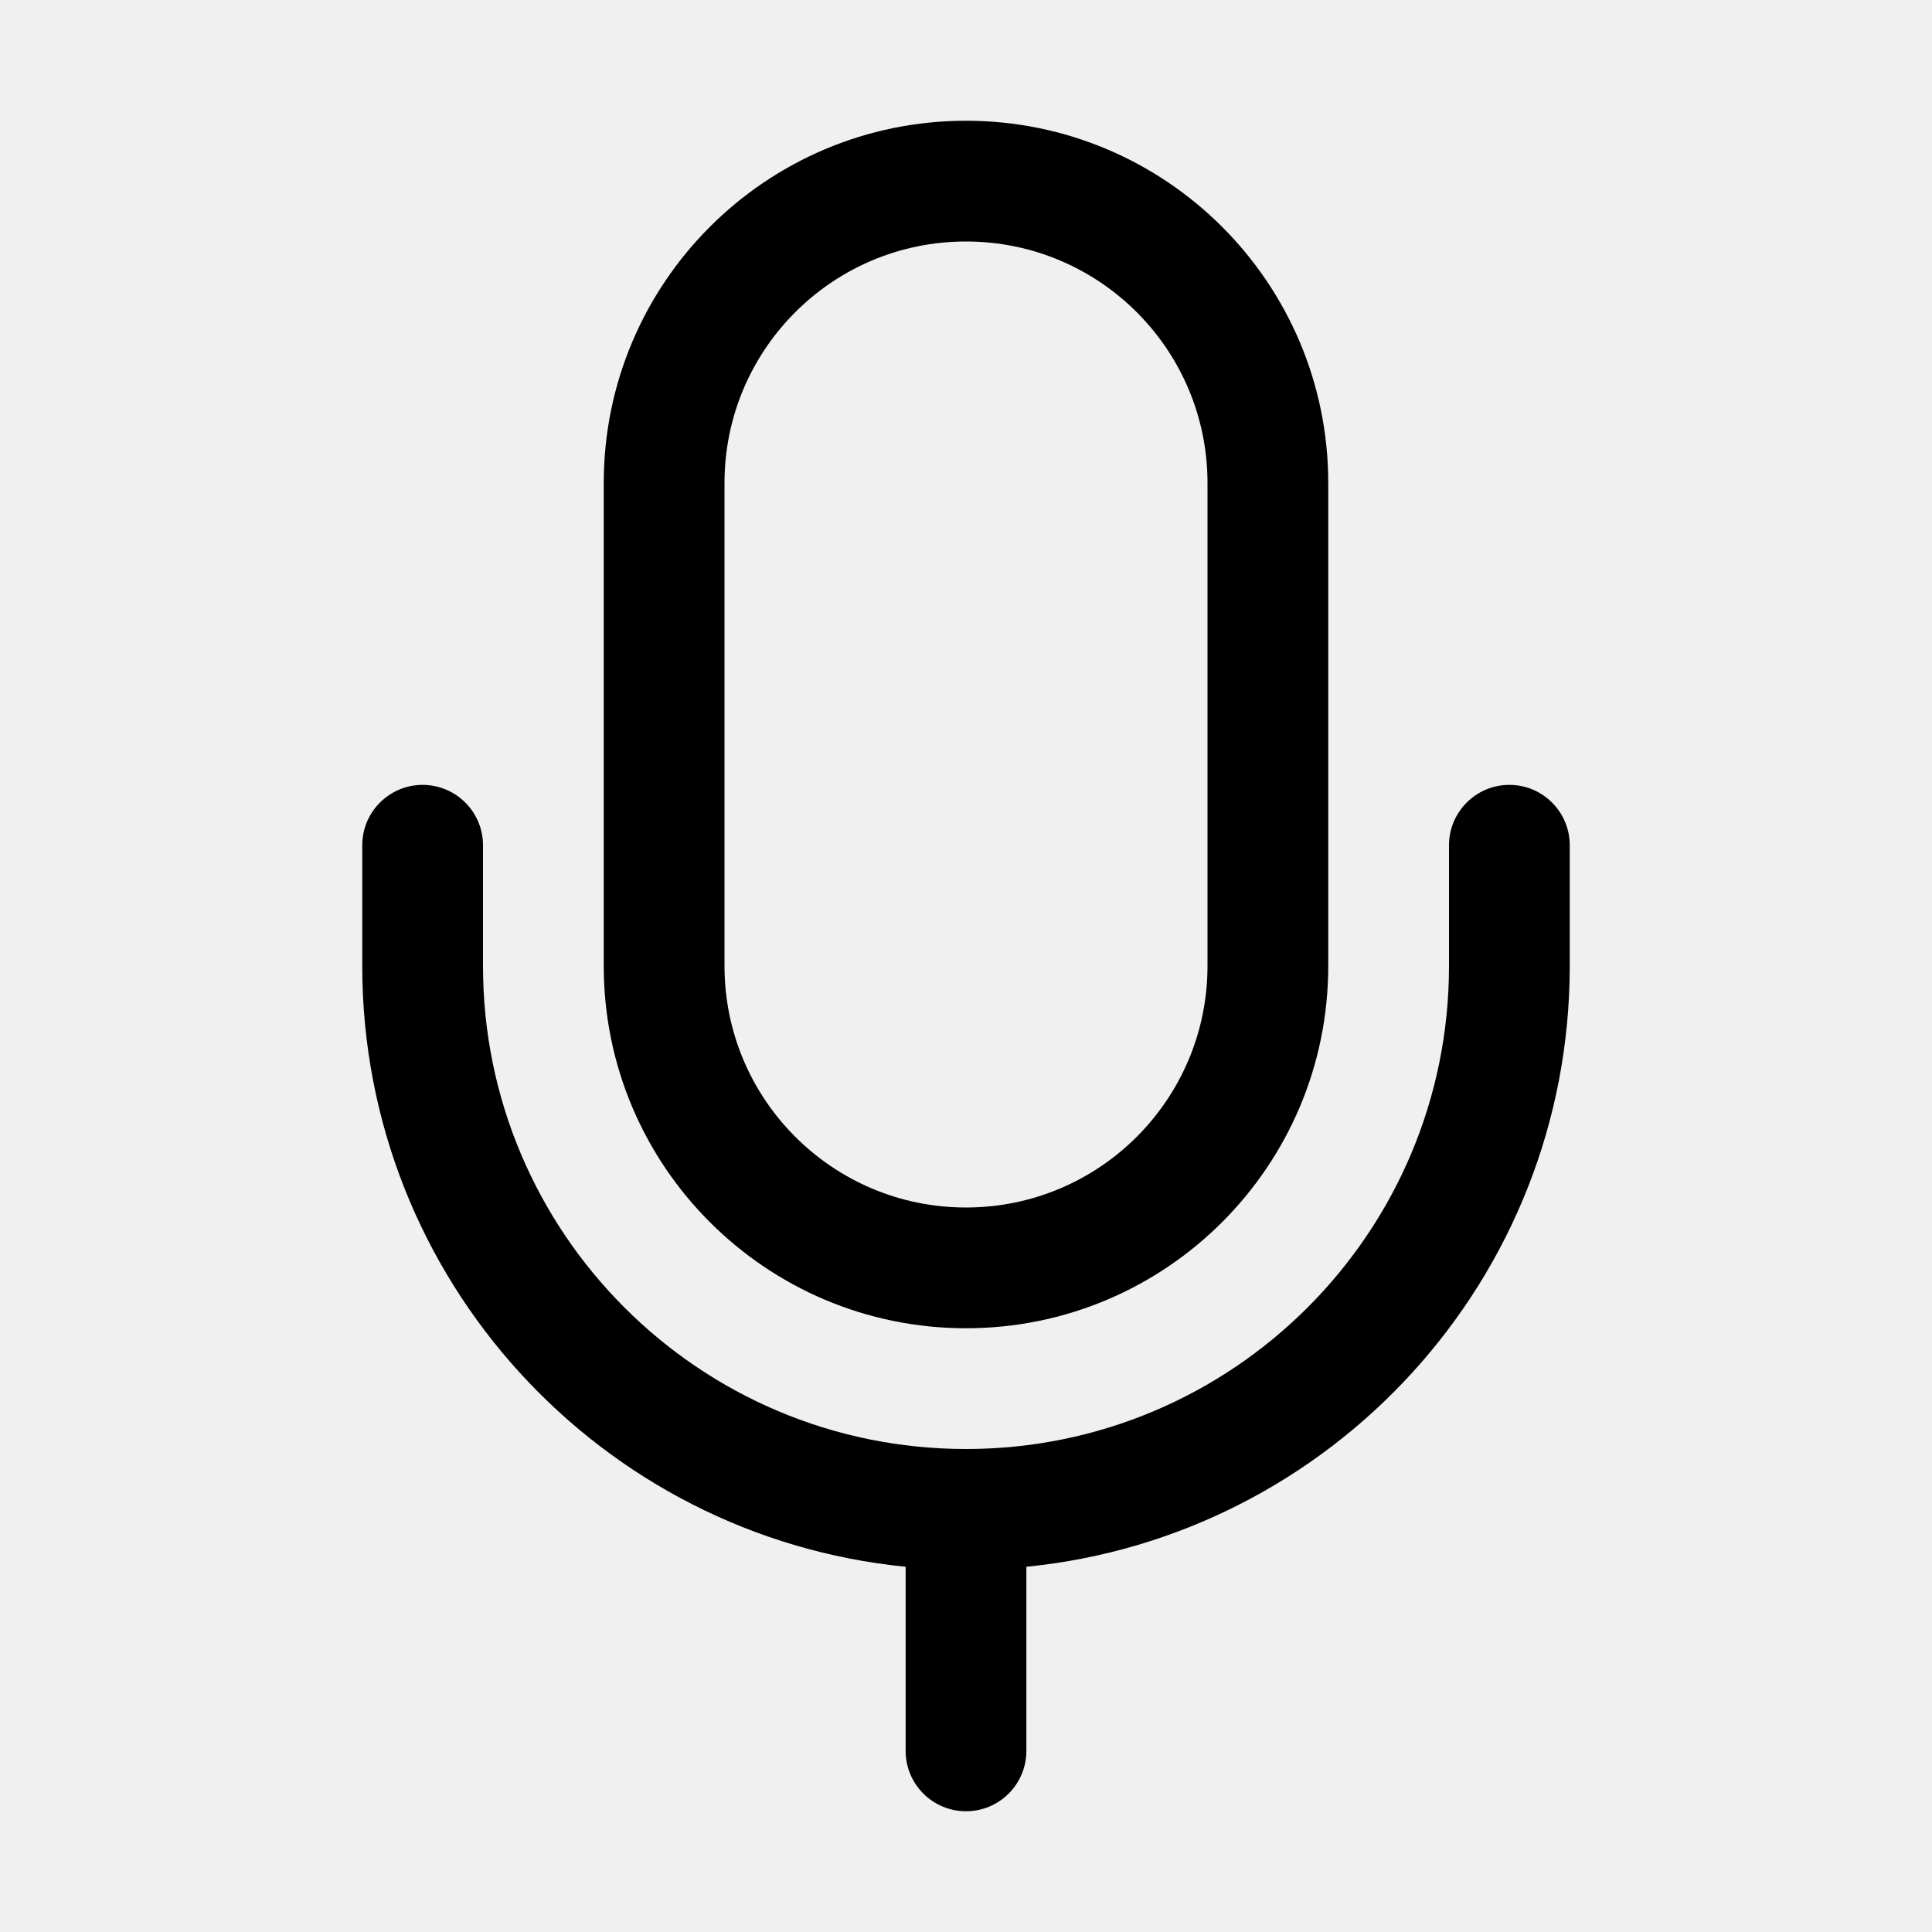
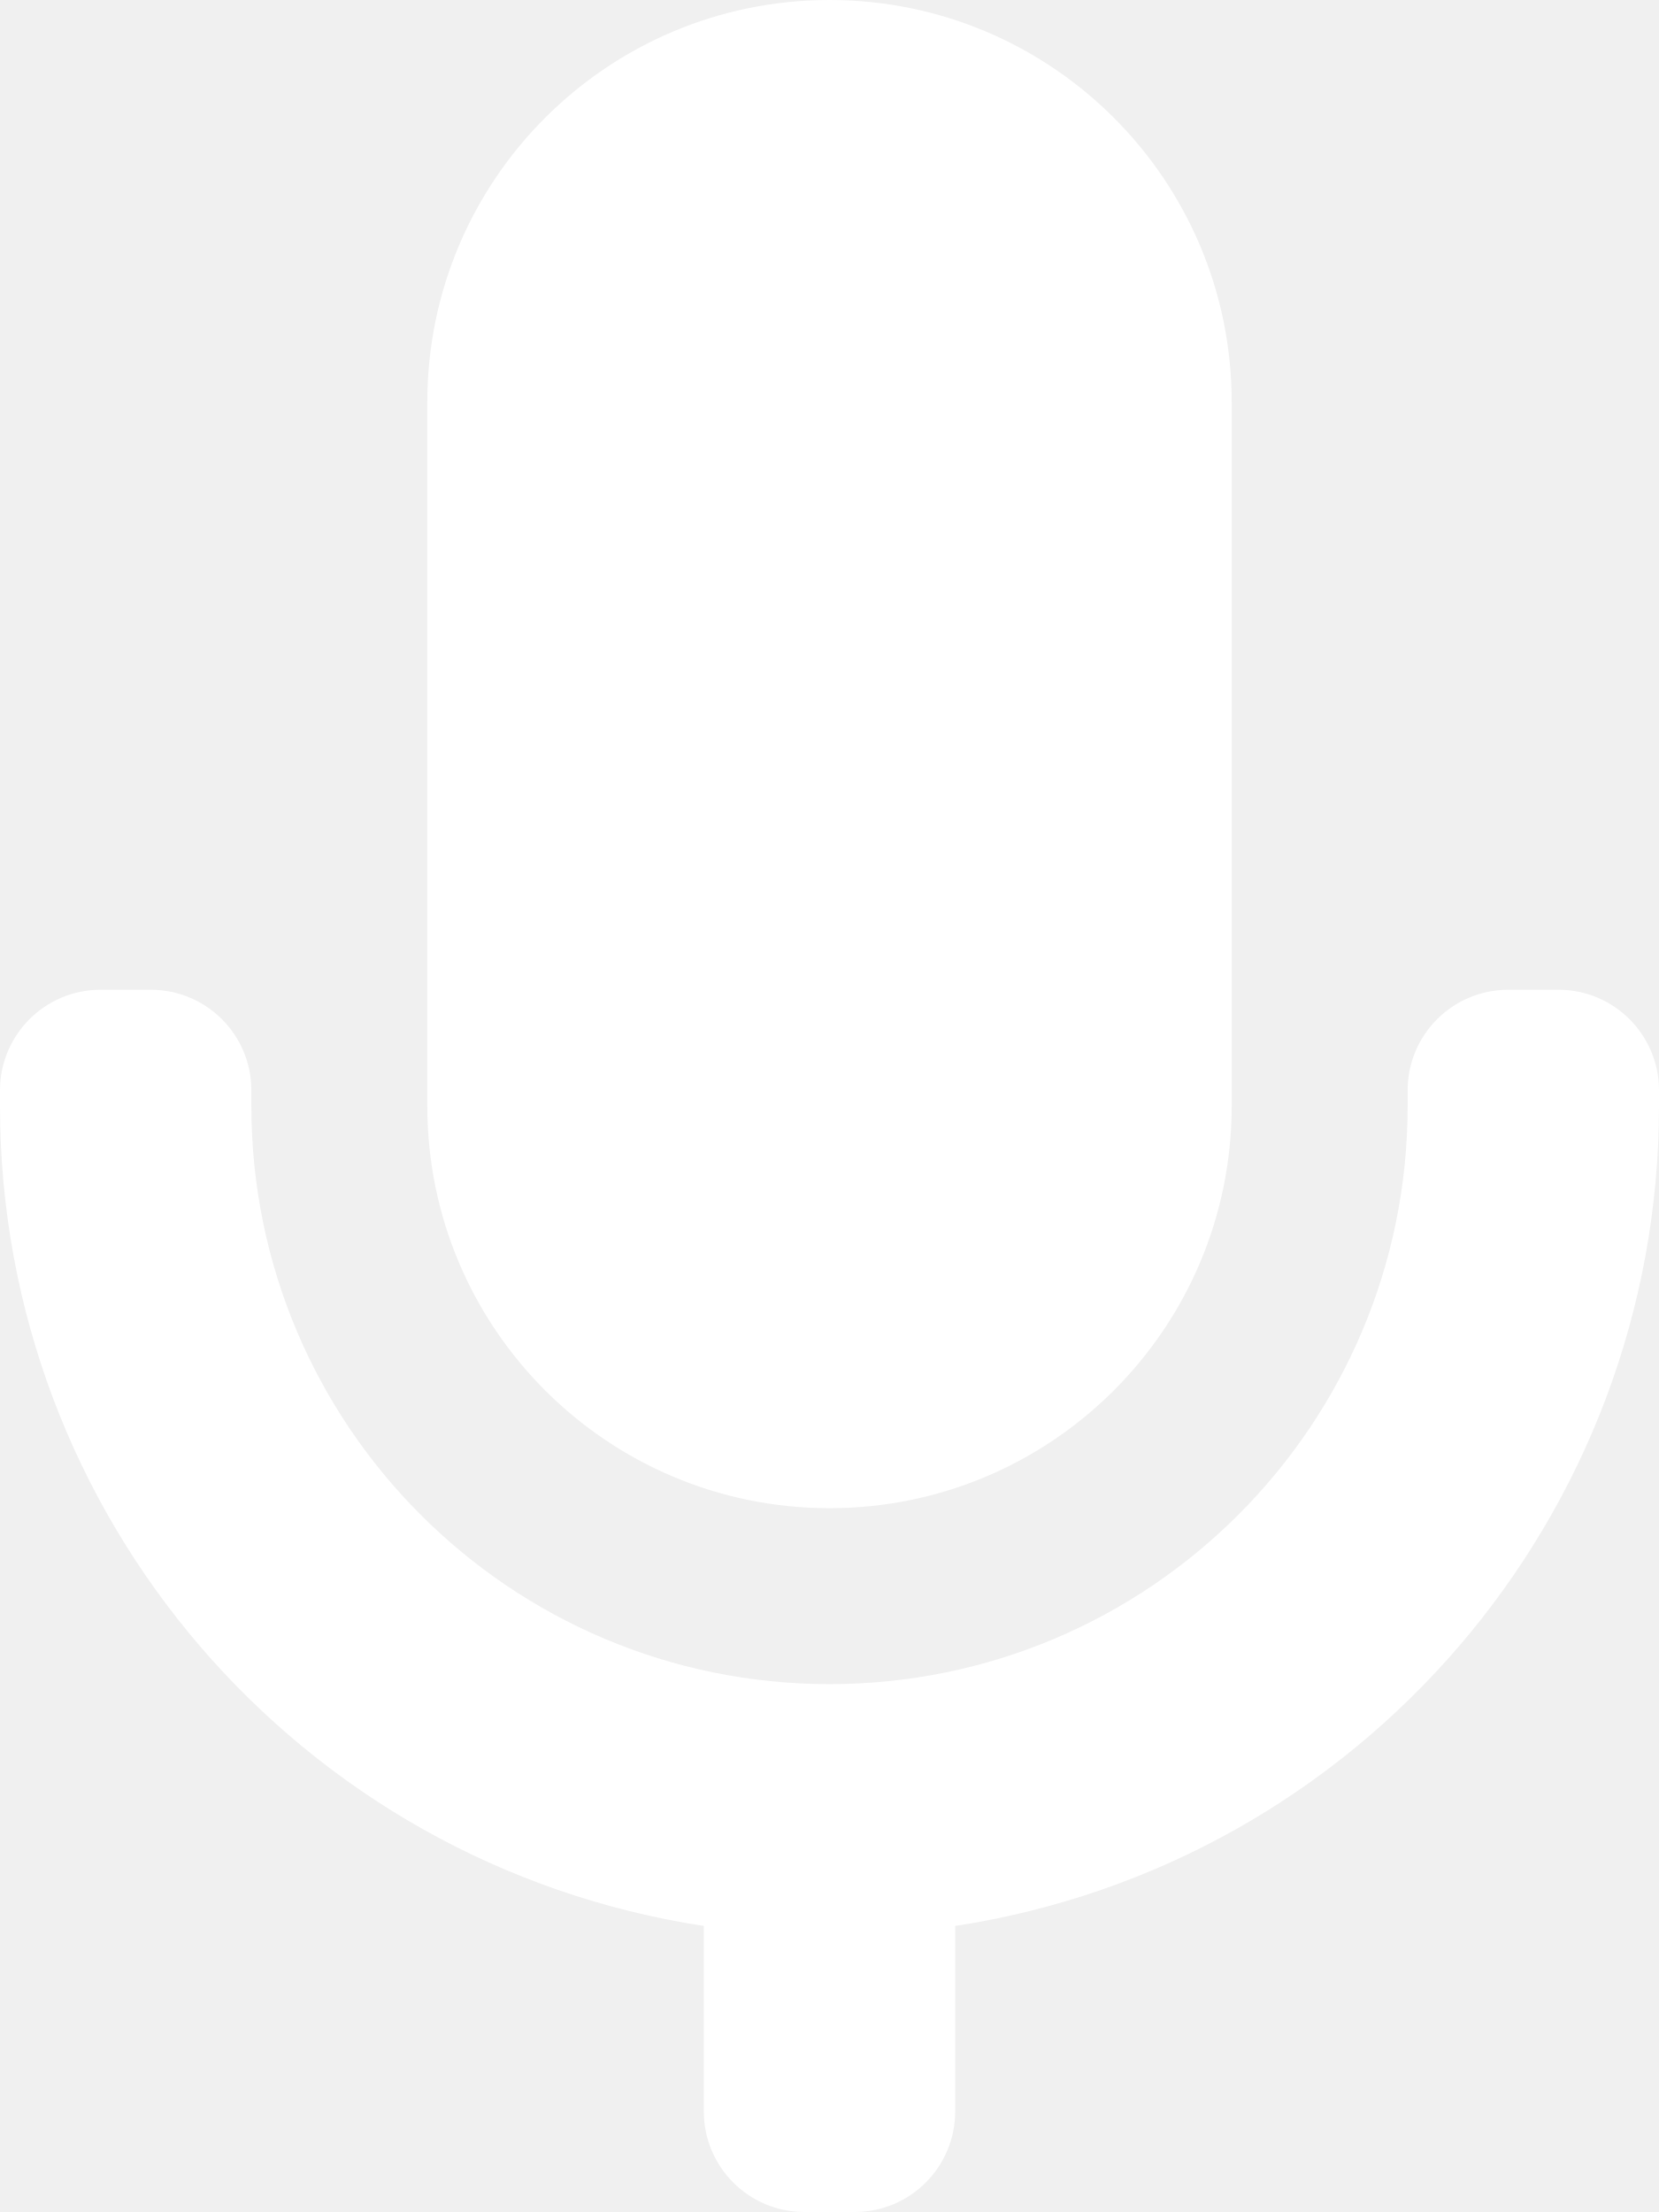
- <svg xmlns="http://www.w3.org/2000/svg" width="24" height="24" viewBox="0 0 24 24">
-   <path fill-rule="evenodd" clip-rule="evenodd" d="M12 1.5C9.515 1.5 7.5 3.515 7.5 6V12C7.5 14.485 9.515 16.5 12 16.5C14.485 16.5 16.5 14.485 16.5 12V6C16.5 3.515 14.485 1.5 12 1.5ZM15 12V6C15 4.343 13.657 3 12 3C10.343 3 9 4.343 9 6V12C9 13.657 10.343 15 12 15C13.657 15 15 13.657 15 12Z" />
-   <path d="M11.25 19.463C7.46 19.087 4.5 15.889 4.5 12V10.5C4.5 10.086 4.836 9.75 5.25 9.75C5.664 9.75 6 10.086 6 10.5V12C6 15.314 8.686 18 12 18C15.314 18 18 15.314 18 12V10.5C18 10.086 18.336 9.75 18.75 9.75C19.164 9.75 19.5 10.086 19.5 10.5V12C19.5 15.889 16.54 19.087 12.75 19.463V21.75C12.75 22.164 12.414 22.5 12 22.5C11.586 22.5 11.25 22.164 11.25 21.75V19.463Z" />
+ <svg xmlns="http://www.w3.org/2000/svg" id="mic-svgrepo-com_1_1" data-name="mic-svgrepo-com 1 1" width="16.5" height="22" viewBox="0 0 16.5 22">
+   <path id="Path_123143" data-name="Path 123143" d="M8,5a4,4,0,0,1,8,0v7a4,4,0,0,1-8,0Z" transform="translate(-3.75 -1)" fill="#fff" />
+   <path id="Path_123144" data-name="Path 123144" d="M6.25,11.844V12a5.75,5.75,0,1,0,11.5,0v-.156a1,1,0,0,1,1-1h.5a1,1,0,0,1,1,1V12a8.25,8.25,0,0,1-7,8.155V22a1,1,0,0,1-1,1h-.5a1,1,0,0,1-1-1V20.155A8.25,8.25,0,0,1,3.75,12v-.156a1,1,0,0,1,1-1h.5A1,1,0,0,1,6.25,11.844Z" transform="translate(-3.75 -1)" fill="#fff" />
</svg>
